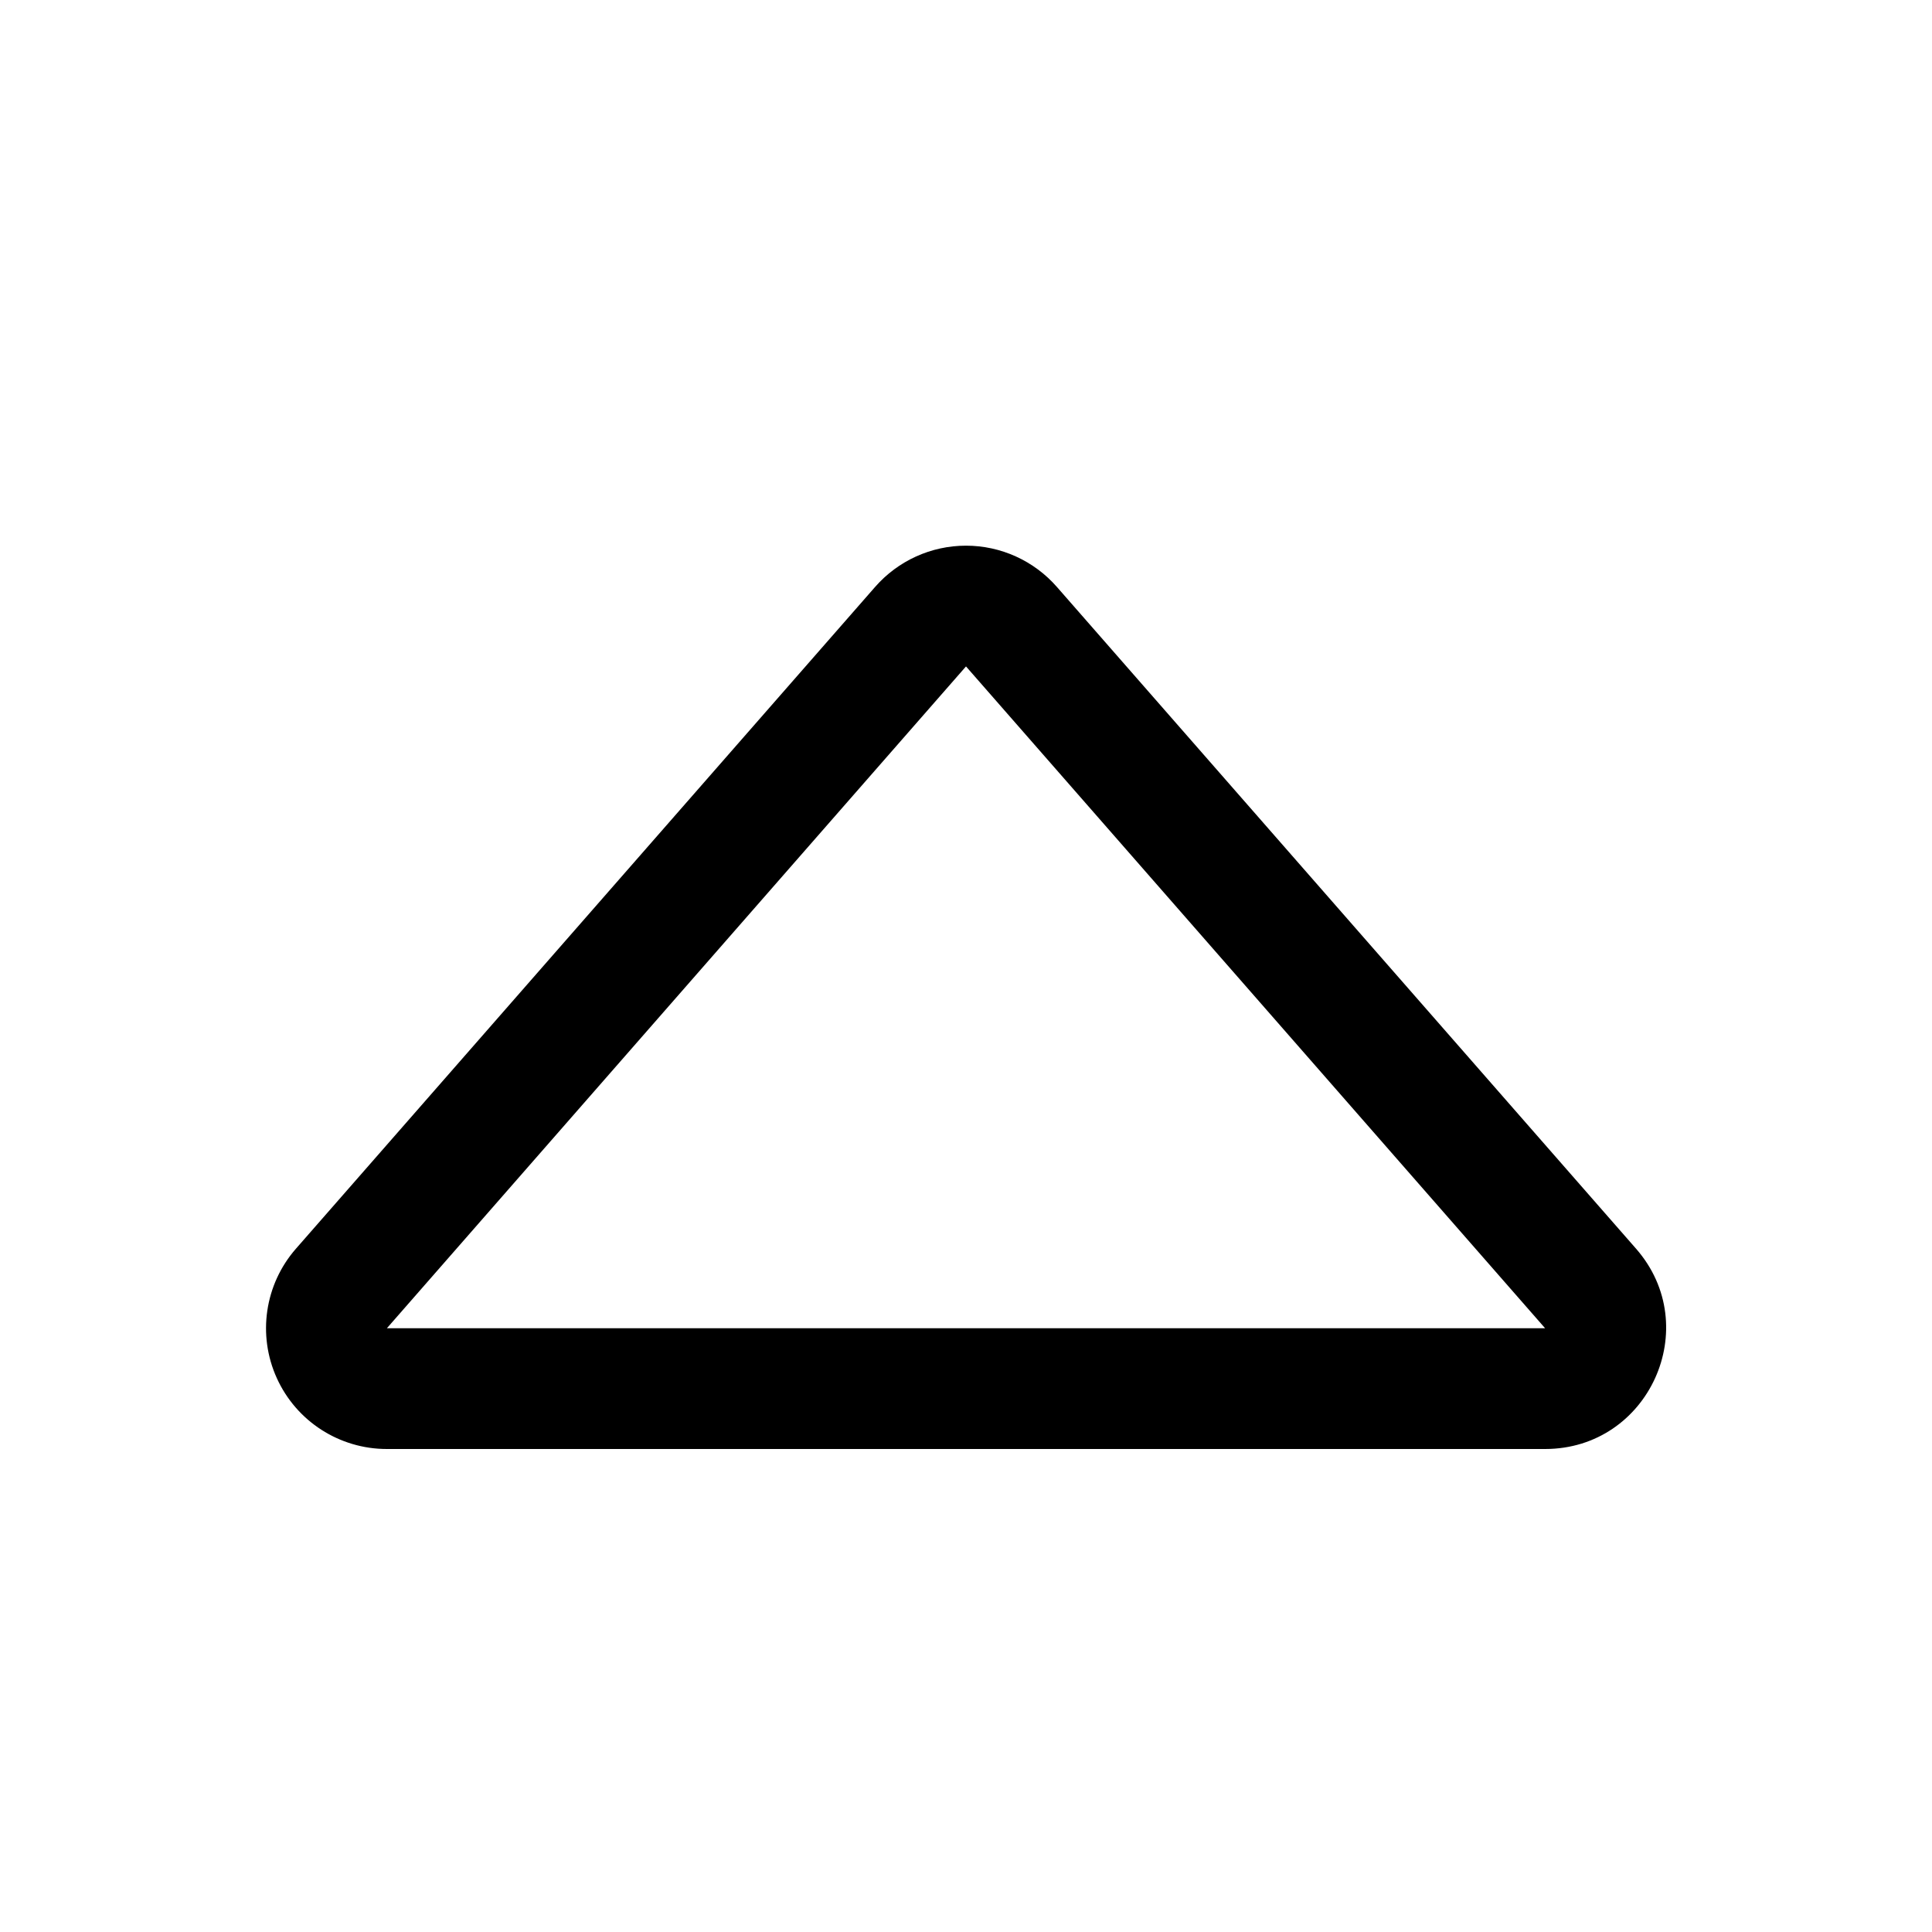
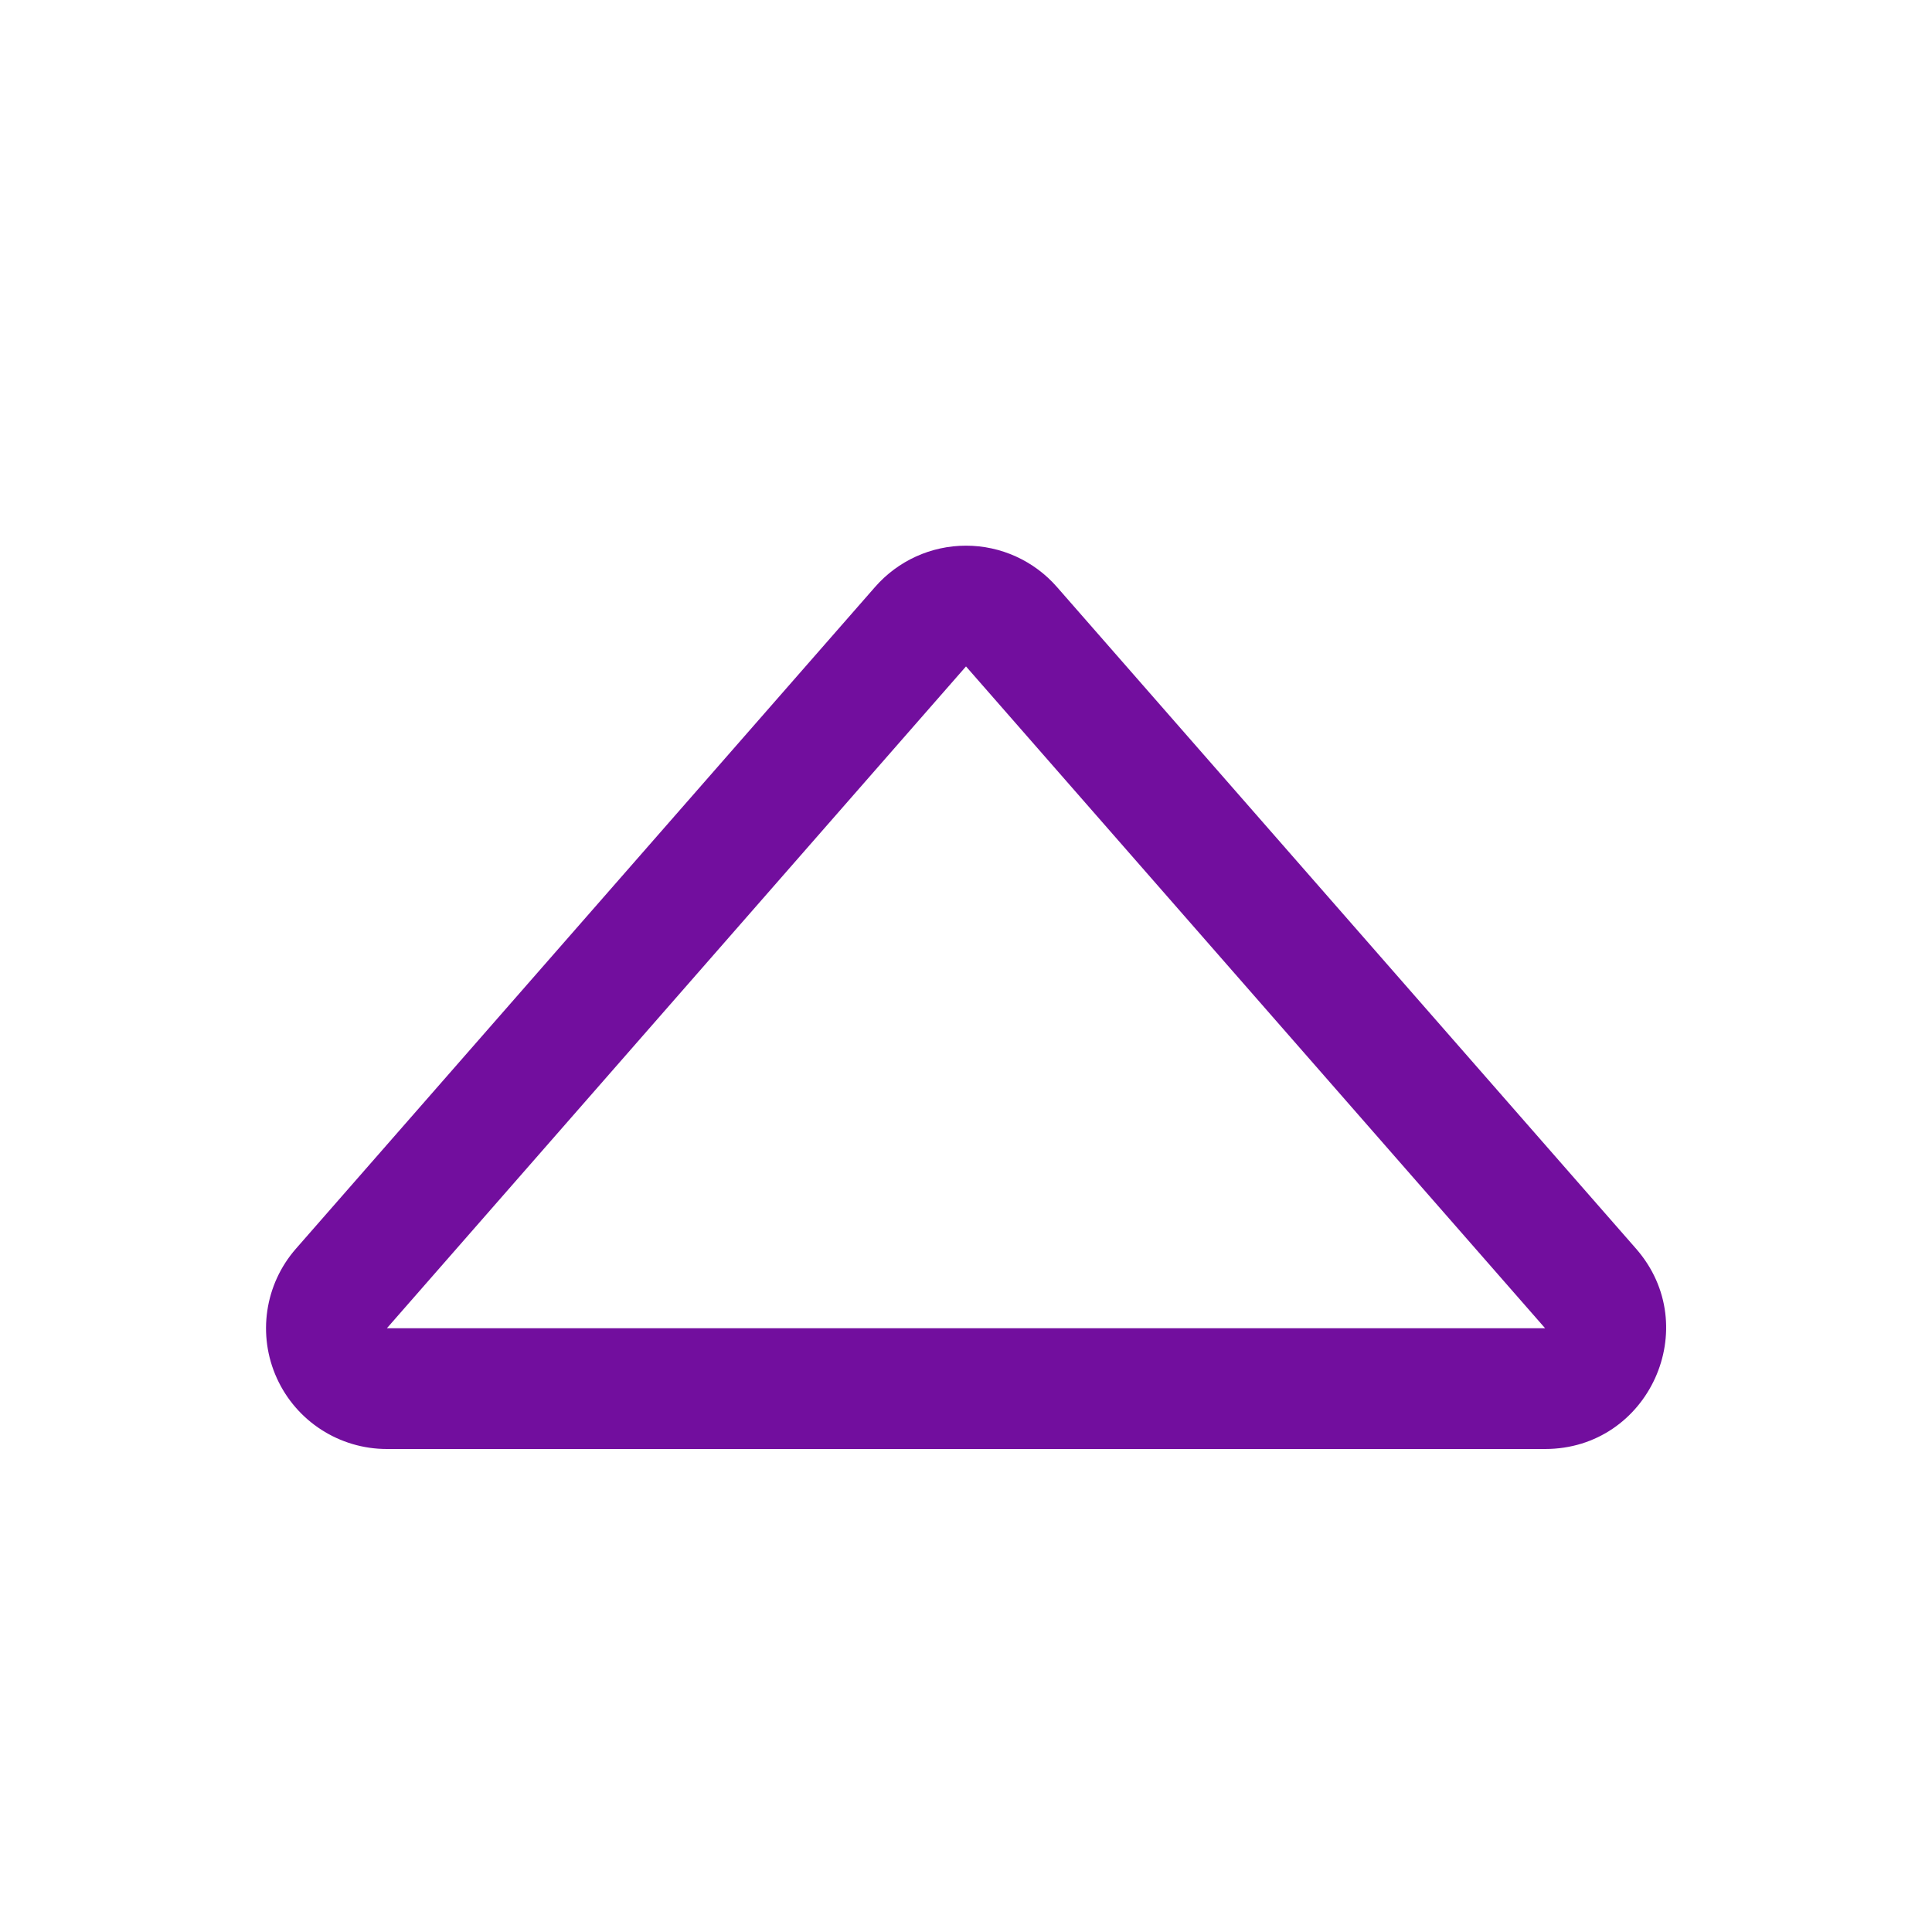
- <svg xmlns="http://www.w3.org/2000/svg" width="16" height="16" fill="currentColor" class="bi bi-caret-up" viewBox="0 0 16 16">
+ <svg xmlns="http://www.w3.org/2000/svg" width="16" height="16" fill="#720e9e" class="bi bi-caret-up" viewBox="0 0 16 16">
  <path d="M3.204 11h9.592L8 5.519 3.204 11zm-.753-.659 4.796-5.48a1 1 0 0 1 1.506 0l4.796 5.48c.566.647.106 1.659-.753 1.659H3.204a1 1 0 0 1-.753-1.659z" />
</svg>
